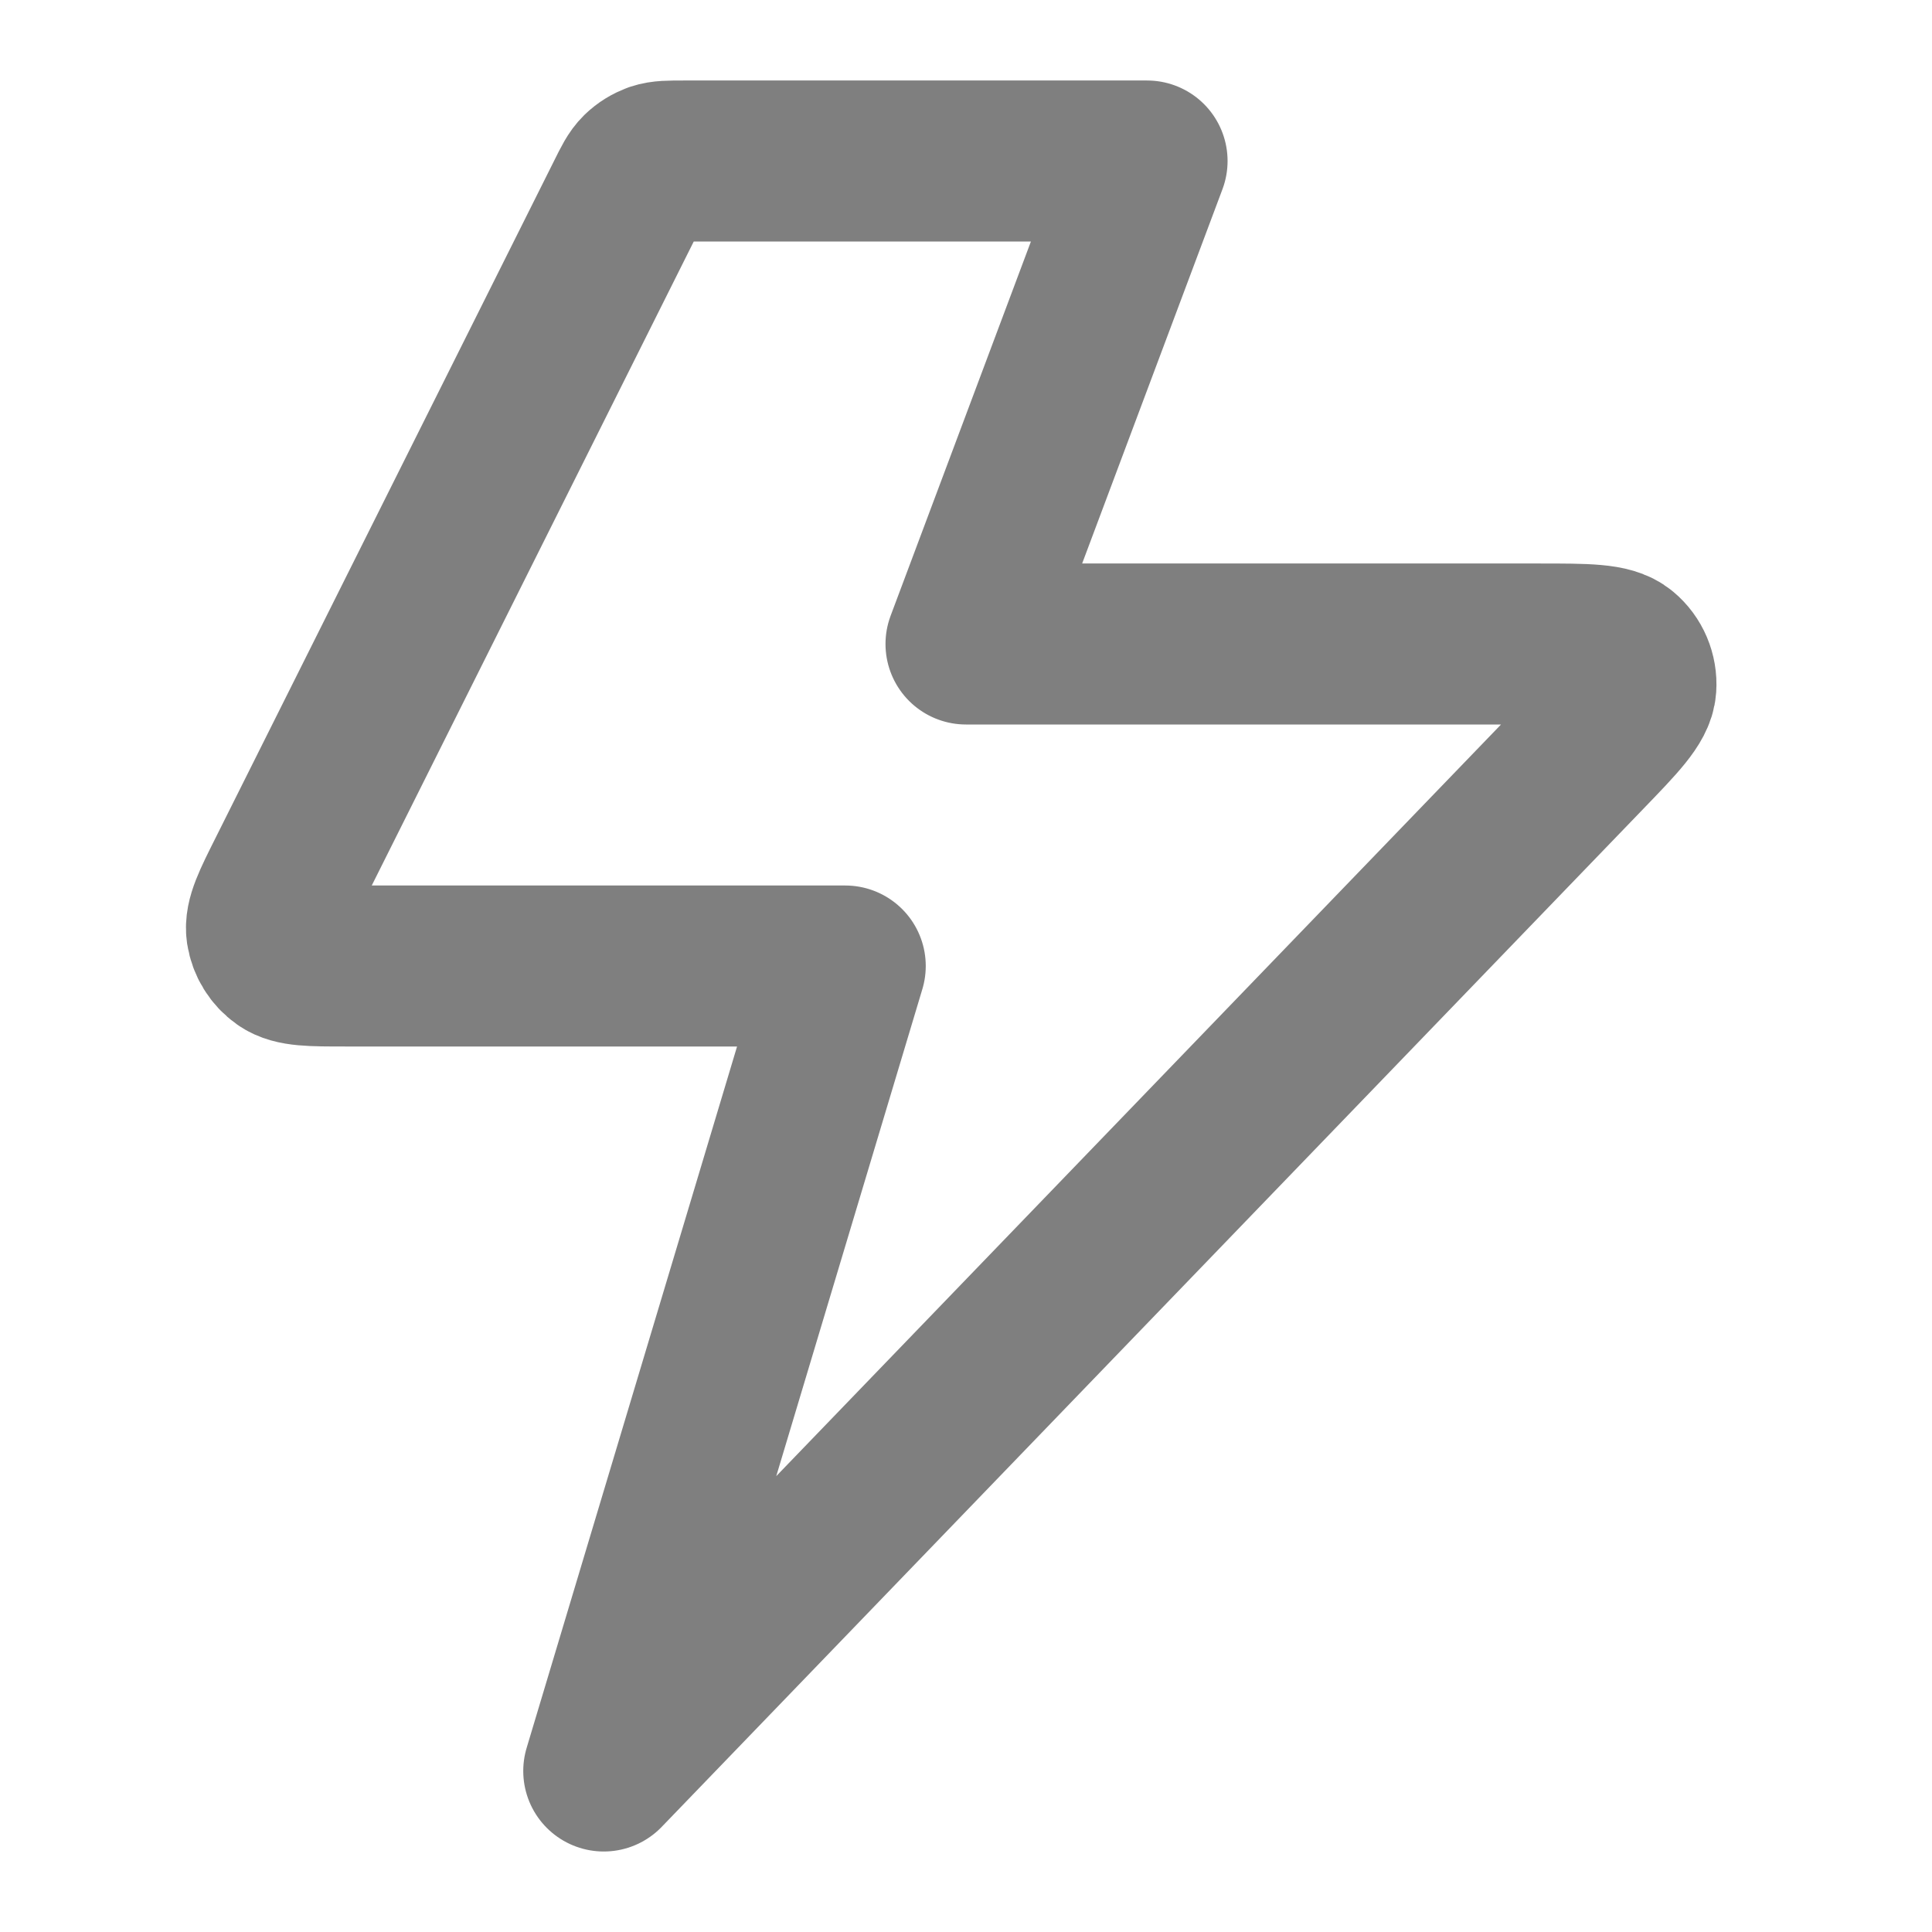
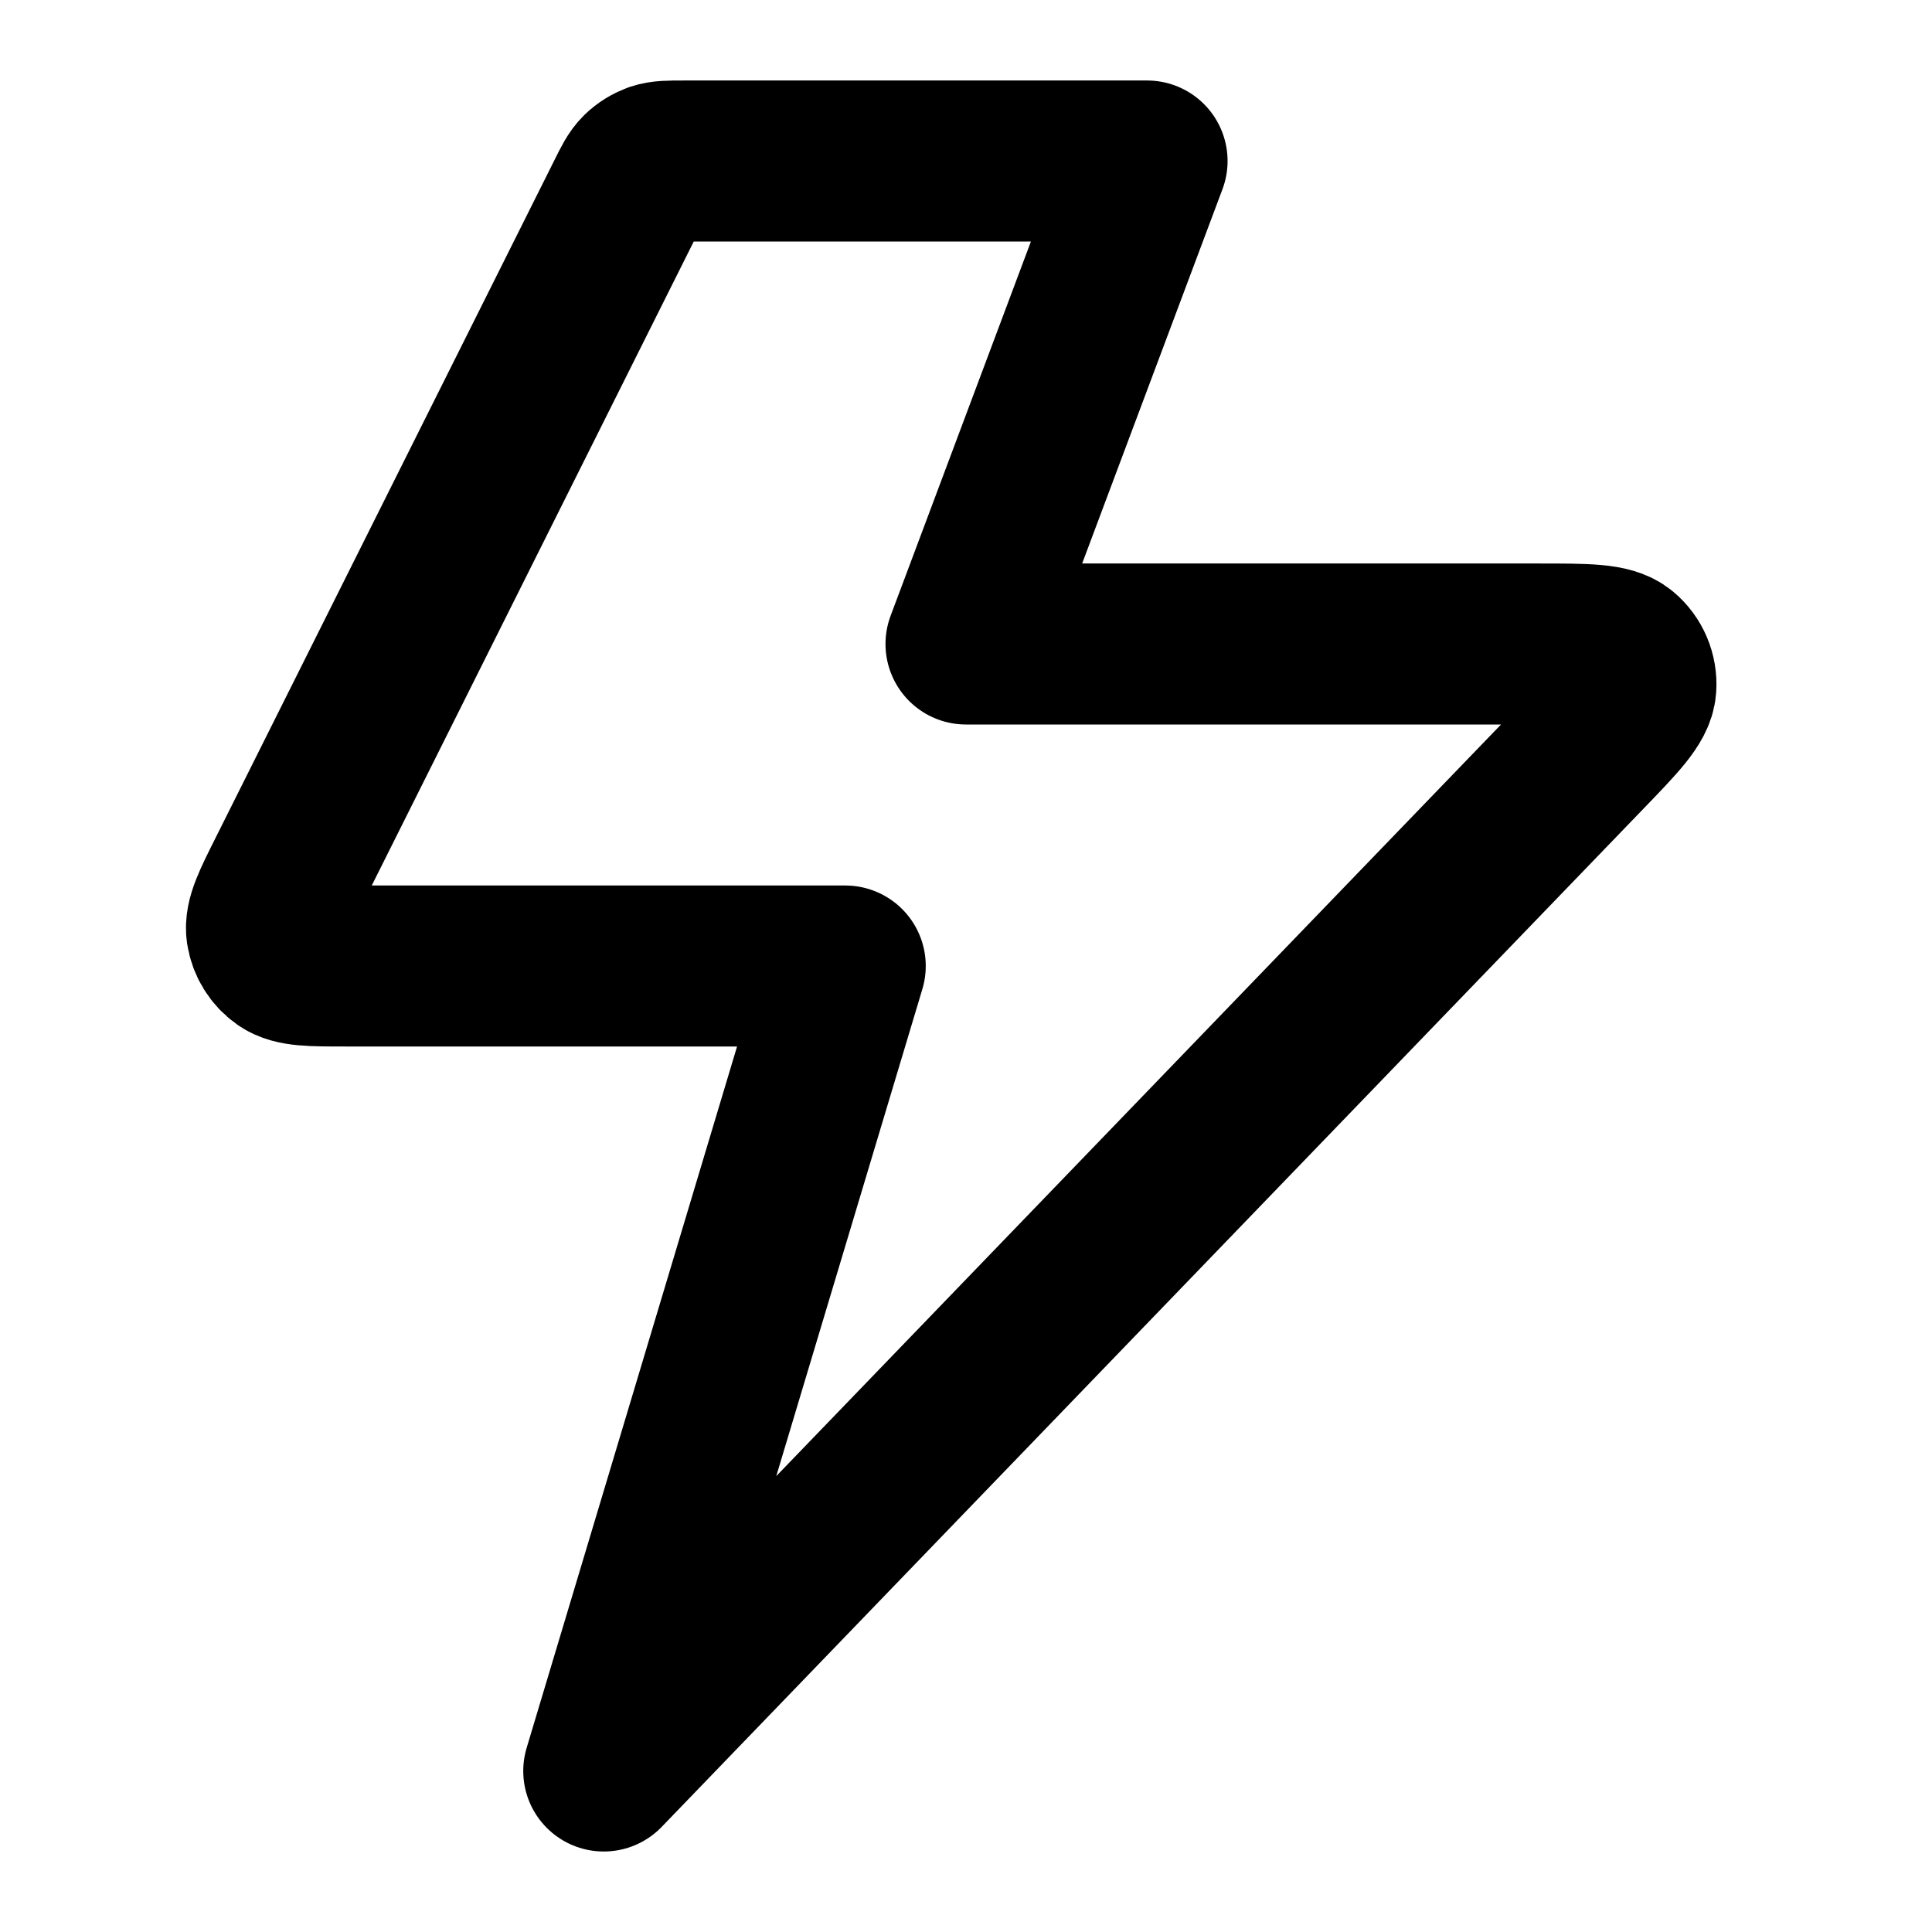
<svg xmlns="http://www.w3.org/2000/svg" width="18" height="18" viewBox="0 0 18 18" fill="none">
-   <path d="M10.687 1.5H6.37C6.236 1.5 6.169 1.5 6.109 1.52C6.057 1.539 6.009 1.568 5.969 1.607C5.924 1.651 5.894 1.711 5.834 1.832L2.684 8.132C2.54 8.419 2.468 8.563 2.485 8.68C2.501 8.782 2.557 8.873 2.641 8.932C2.738 9 2.899 9 3.22 9H7.875L5.625 16.5L14.77 7.016C15.078 6.697 15.232 6.537 15.241 6.4C15.249 6.281 15.2 6.165 15.109 6.089C15.004 6 14.782 6 14.338 6H9L10.687 1.5Z" stroke="currentColor" stroke-opacity="0.5" stroke-width="1.5" stroke-linecap="round" stroke-linejoin="round" />
+   <path d="M10.687 1.5H6.37C6.236 1.5 6.169 1.5 6.109 1.52C6.057 1.539 6.009 1.568 5.969 1.607C5.924 1.651 5.894 1.711 5.834 1.832L2.684 8.132C2.54 8.419 2.468 8.563 2.485 8.68C2.501 8.782 2.557 8.873 2.641 8.932C2.738 9 2.899 9 3.22 9H7.875L5.625 16.5L14.77 7.016C15.078 6.697 15.232 6.537 15.241 6.4C15.249 6.281 15.2 6.165 15.109 6.089C15.004 6 14.782 6 14.338 6H9L10.687 1.5Z" stroke="currentColor" stroke-width="1.5" stroke-linecap="round" stroke-linejoin="round" />
</svg>
